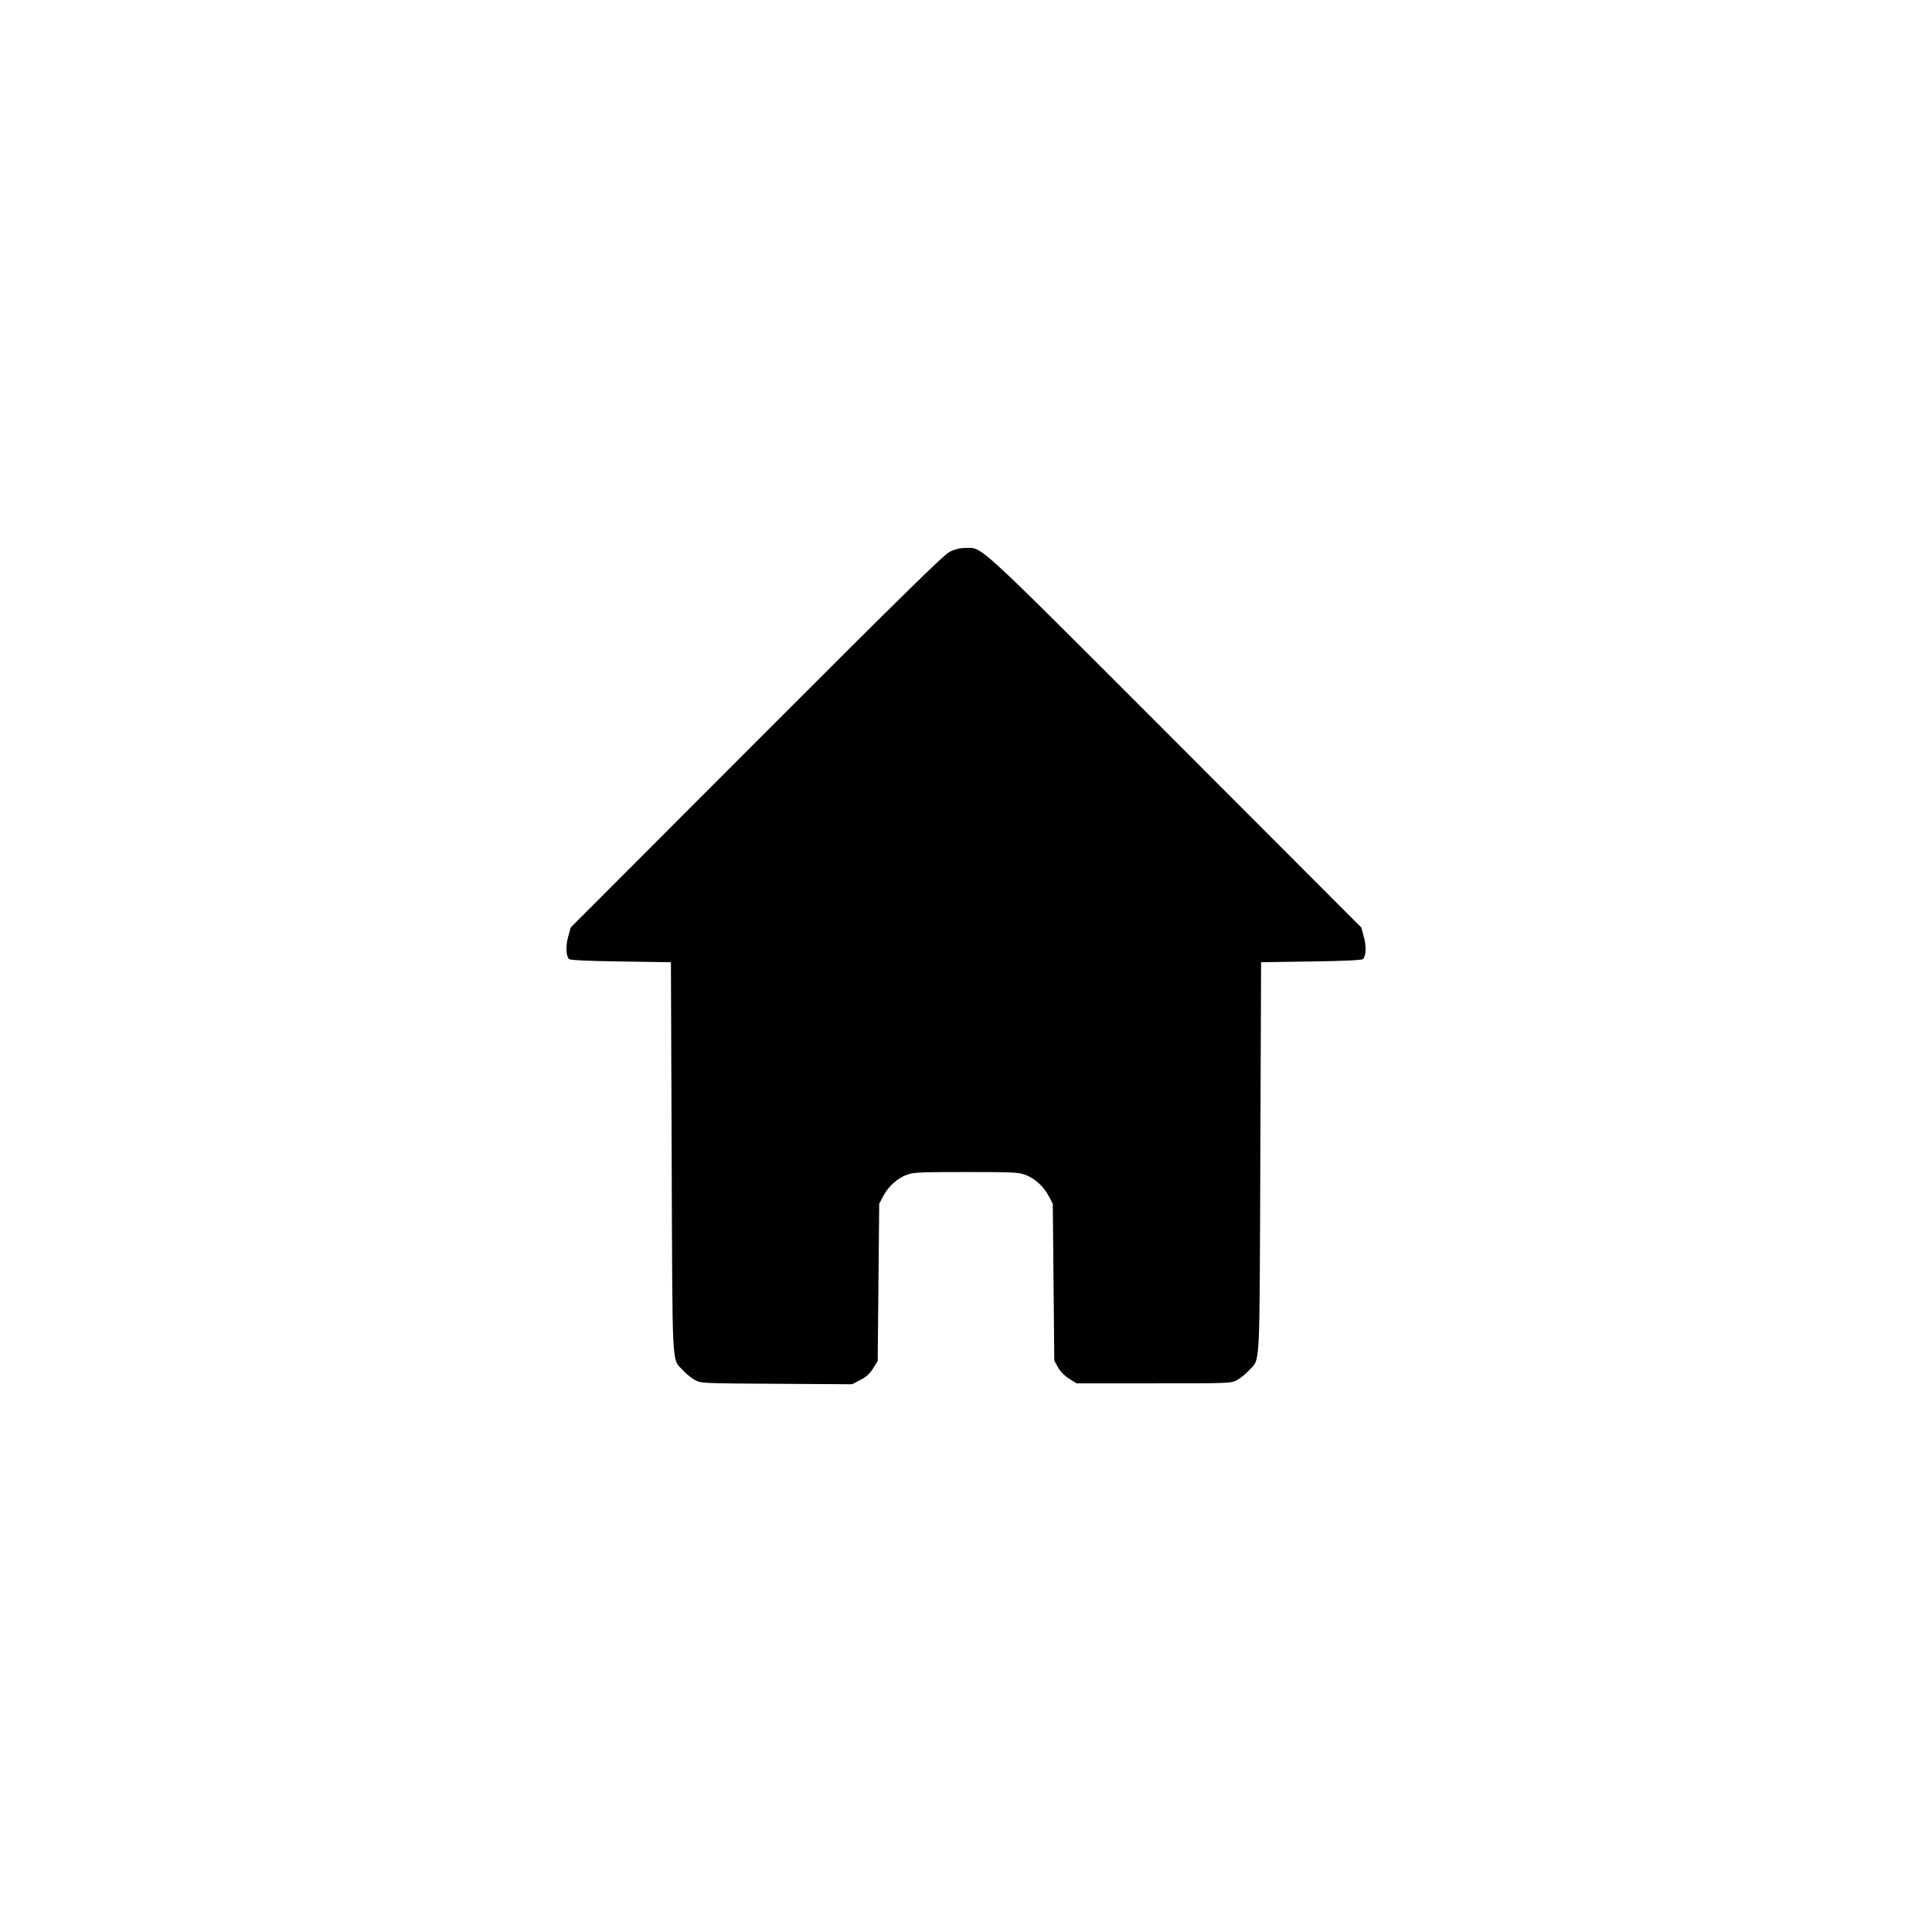
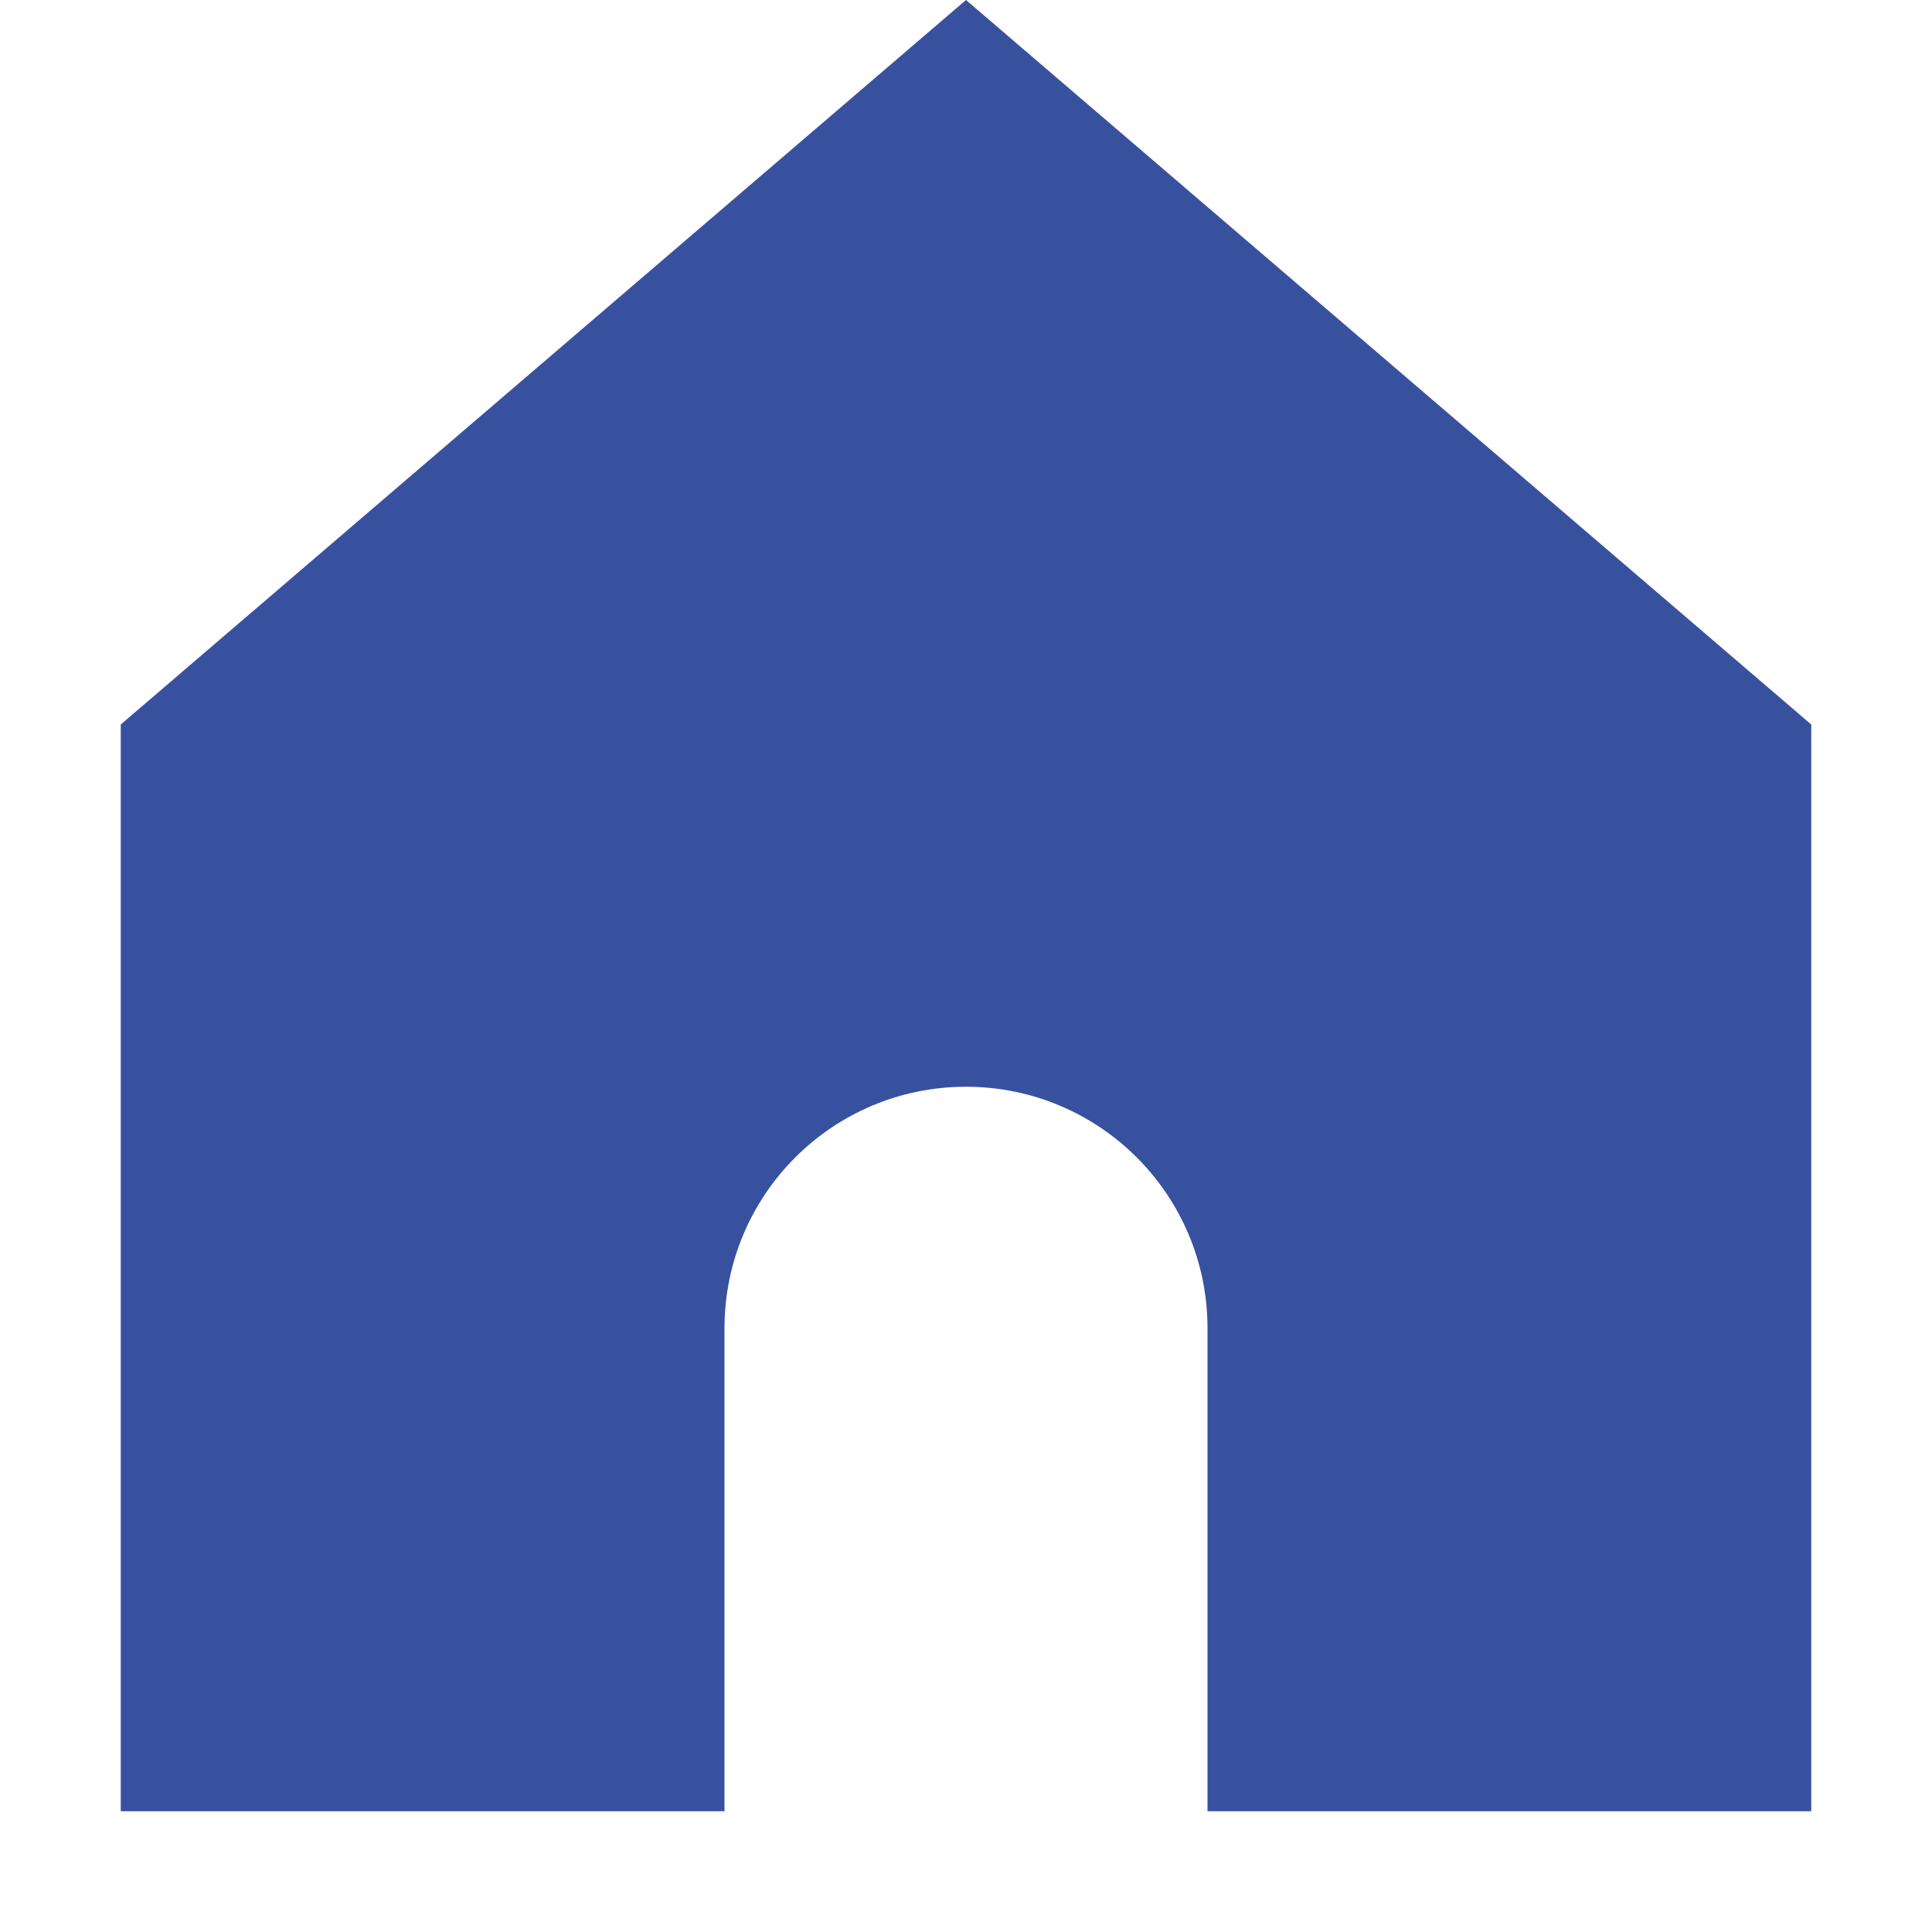
- <svg xmlns="http://www.w3.org/2000/svg" version="1.0" width="1280pt" height="1280pt" viewBox="0 0 1280 1280" preserveAspectRatio="xMidYMid meet">
-   <g transform="translate(0,1280) scale(0.1,-0.1)" fill="#000000" stroke="none">
-     <path d="M6295 9146 c-40 -19 -286 -260 -1282 -1257 l-1232 -1234 -16 -59 c-18 -61 -16 -129 5 -150 7 -7 116 -13 343 -16 l332 -5 5 -1295 c6 -1444 -1 -1325 76 -1410 21 -23 56 -51 78 -63 40 -22 49 -22 542 -25 l500 -3 55 29 c39 20 62 41 84 77 l30 48 5 521 5 521 27 51 c33 63 91 116 154 140 45 17 80 19 394 19 314 0 349 -2 394 -19 63 -24 121 -77 154 -140 l27 -51 5 -520 5 -520 25 -45 c16 -28 43 -55 74 -75 l49 -30 511 0 c506 0 511 0 552 22 22 12 57 40 78 63 77 85 70 -34 76 1410 l5 1295 332 5 c227 3 336 9 343 16 21 21 23 89 5 150 l-16 59 -1232 1234 c-1336 1337 -1275 1281 -1387 1281 -37 0 -71 -8 -105 -24z" />
+ <svg xmlns="http://www.w3.org/2000/svg" width="800px" height="800px" viewBox="0 0 16 16" fill="none">
+   <g id="SVGRepo_bgCarrier" stroke-width="0" />
+   <g id="SVGRepo_tracerCarrier" stroke-linecap="round" stroke-linejoin="round" />
+   <g id="SVGRepo_iconCarrier">
+     <path d="M1 6V15H6V11C6 9.895 6.895 9 8 9C9.105 9 10 9.895 10 11V15H15V6L8 0L1 6Z" fill="#38519F" />
  </g>
</svg>
